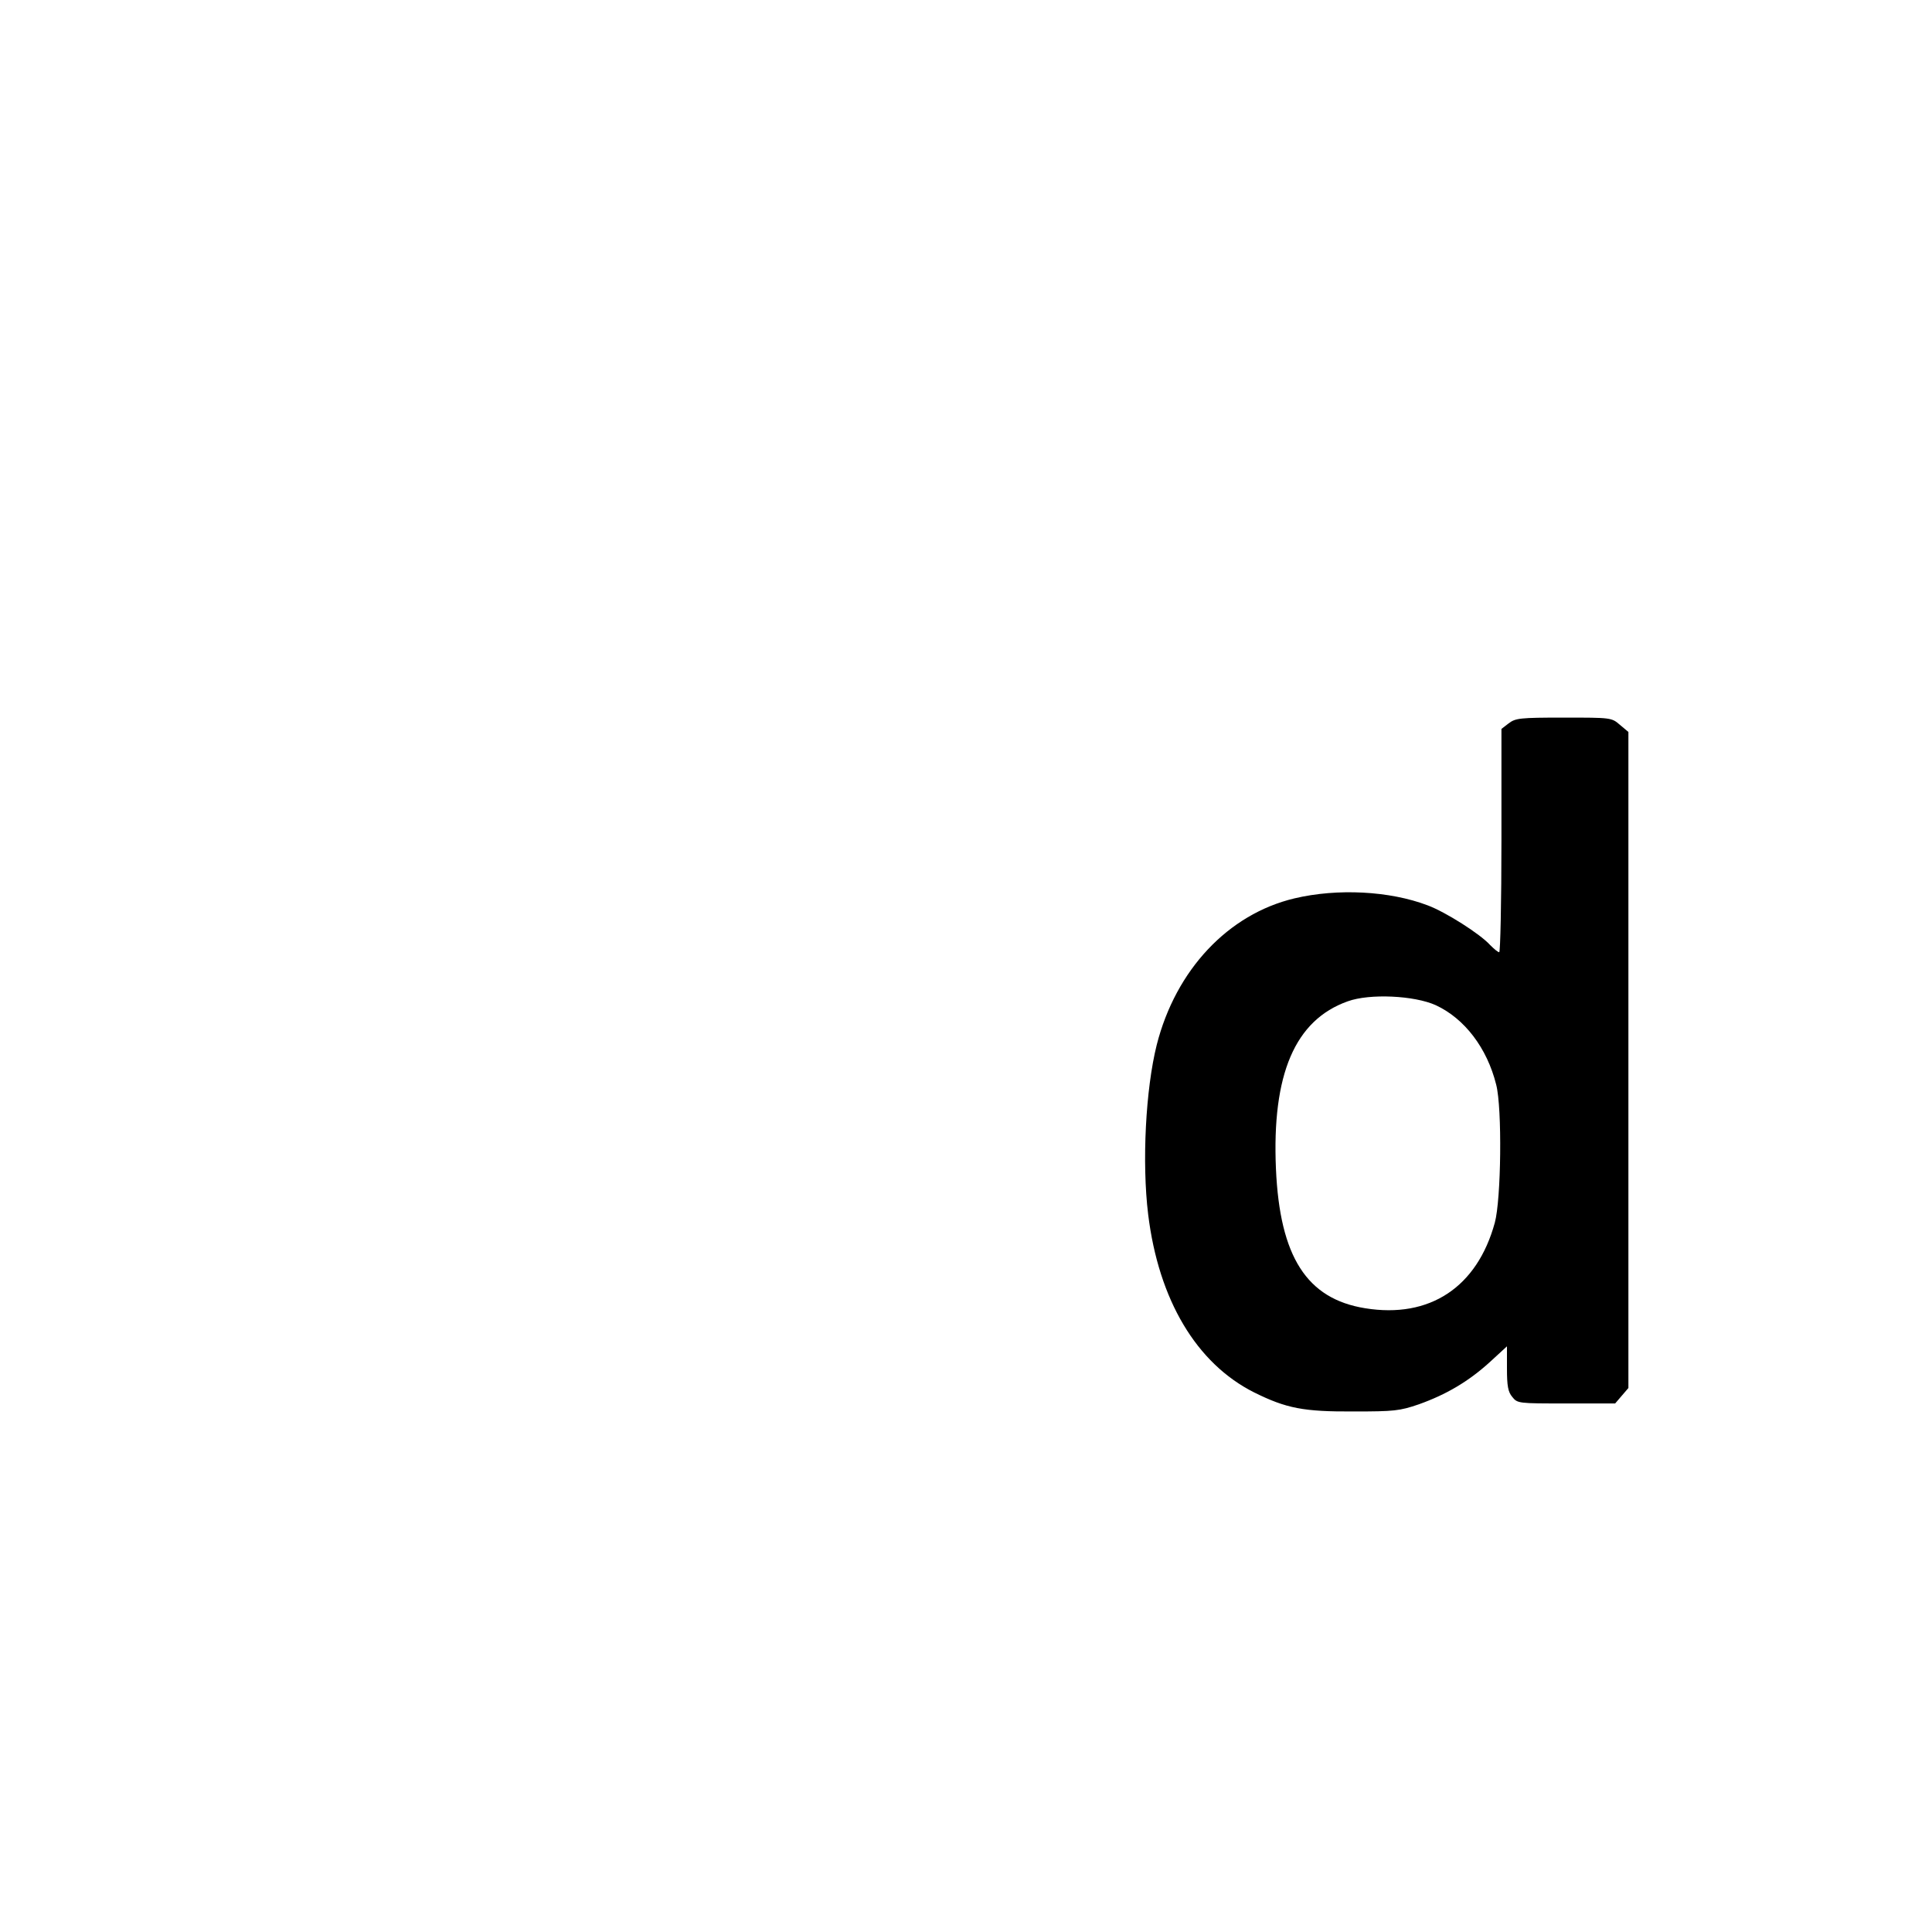
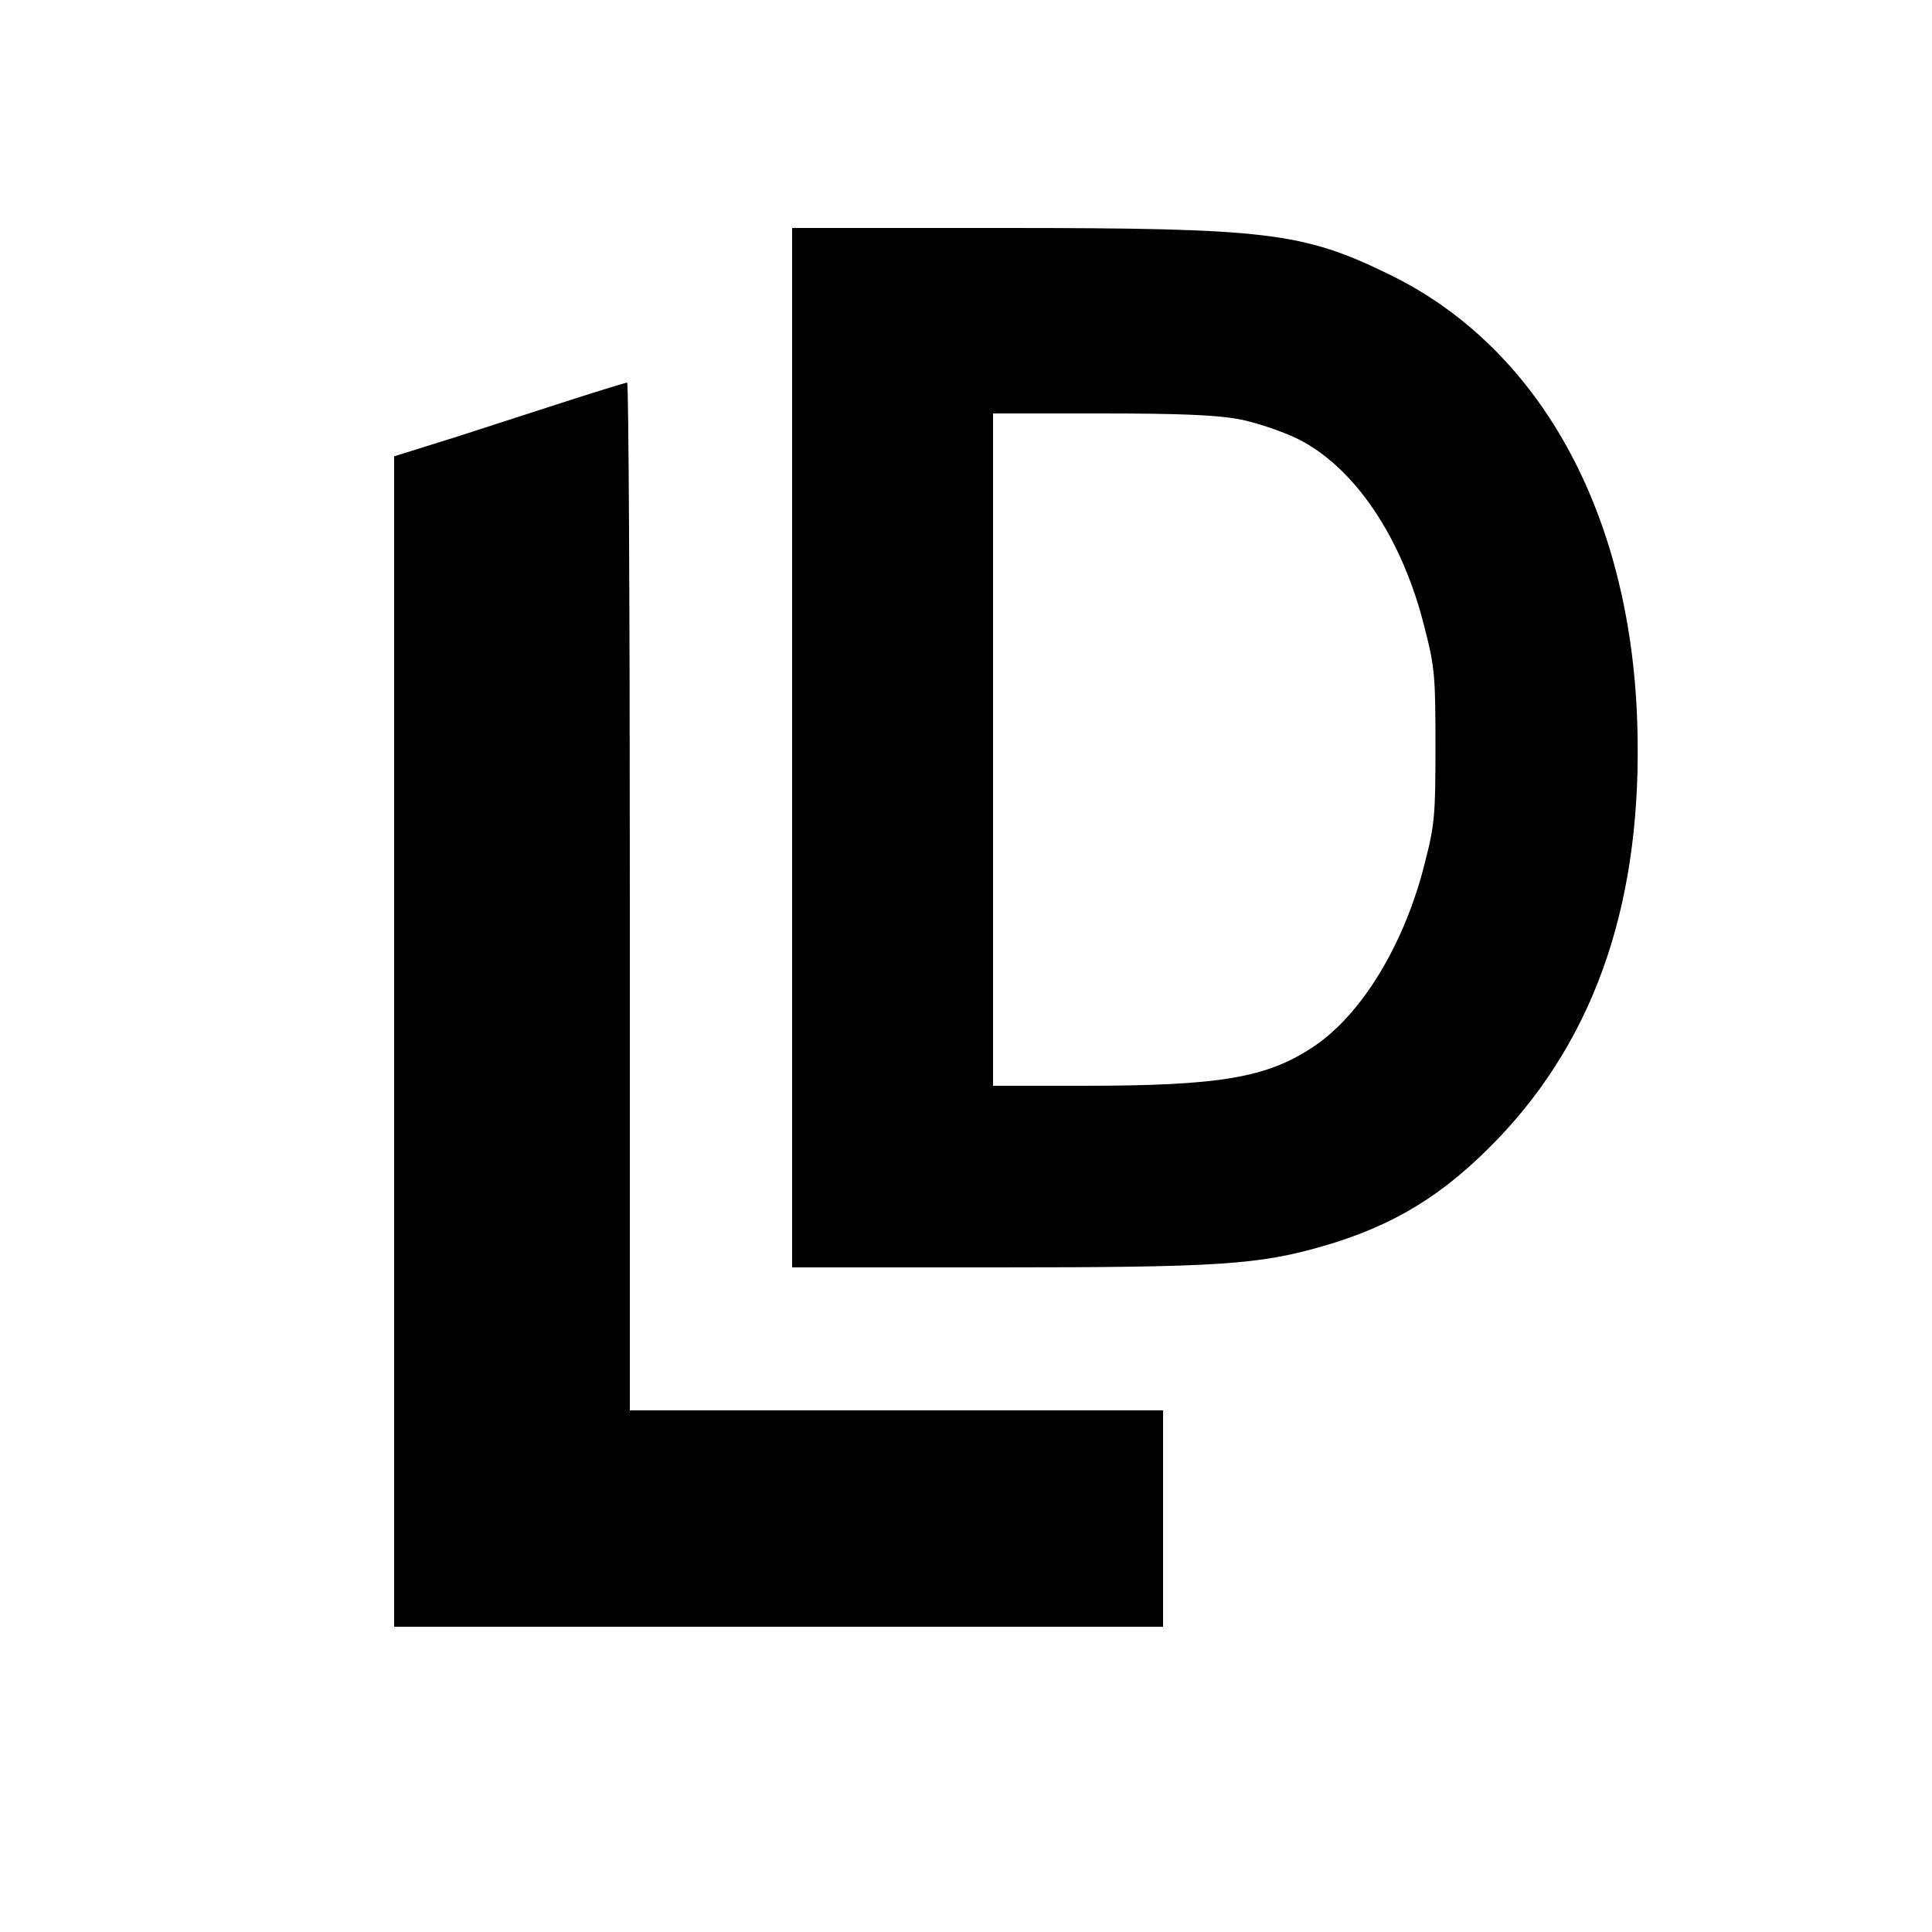
- <svg xmlns="http://www.w3.org/2000/svg" version="1.0" width="700pt" height="700pt" viewBox="0 0 700 700" preserveAspectRatio="xMidYMid meet">
-   <g transform="translate(0,700) scale(0.1,-0.1)" fill="#000000" stroke="none">
-     <path d="M5466 4379 l-26 -20 0 -405 c0 -222 -4 -404 -8 -404 -5 0 -19 12 -33 26 -36 40 -162 120 -227 144 -137 52 -326 62 -482 25 -240 -57 -430 -259 -499 -531 -40 -160 -54 -425 -31 -614 38 -310 175 -540 384 -645 117 -58 179 -70 361 -69 146 0 166 2 236 26 98 35 179 82 257 153 l62 57 0 -80 c0 -64 4 -85 19 -103 19 -24 22 -24 196 -24 l177 0 24 28 24 28 0 1189 0 1188 -31 26 c-30 26 -32 26 -203 26 -160 0 -175 -2 -200 -21z m-264 -1021 c104 -48 186 -155 219 -288 22 -85 18 -416 -5 -500 -64 -234 -236 -348 -470 -310 -211 34 -309 186 -323 505 -15 343 69 539 260 607 80 29 242 21 319 -14z" />
+ <svg xmlns="http://www.w3.org/2000/svg" version="1.0" width="500pt" height="500pt" viewBox="0 0 500 500" preserveAspectRatio="xMidYMid meet">
+   <g transform="translate(0,500) scale(0.1,-0.1)" fill="#000000" stroke="none">
+     <path d="M2050 3065 l0 -1345 529 0 c576 0 678 7 845 55 183 53 312 132 450 275 259 269 379 627 363 1085 -19 543 -255 967 -642 1155 -224 109 -314 120 -1002 120 l-543 0 0 -1345z m1157 850 c43 -8 110 -31 150 -50 148 -73 272 -256 330 -490 26 -101 28 -125 28 -305 0 -180 -2 -204 -28 -305 -52 -208 -163 -391 -288 -474 -120 -80 -241 -101 -596 -101 l-233 0 0 870 0 870 279 0 c205 0 300 -4 358 -15z" />
+     <path d="M1480 3966 c-74 -24 -208 -67 -297 -96 l-163 -51 0 -1515 0 -1514 995 0 995 0 0 280 0 280 -690 0 -690 0 0 1330 c0 732 -3 1330 -7 1330 -5 -1 -69 -20 -143 -44z" />
  </g>
</svg>
